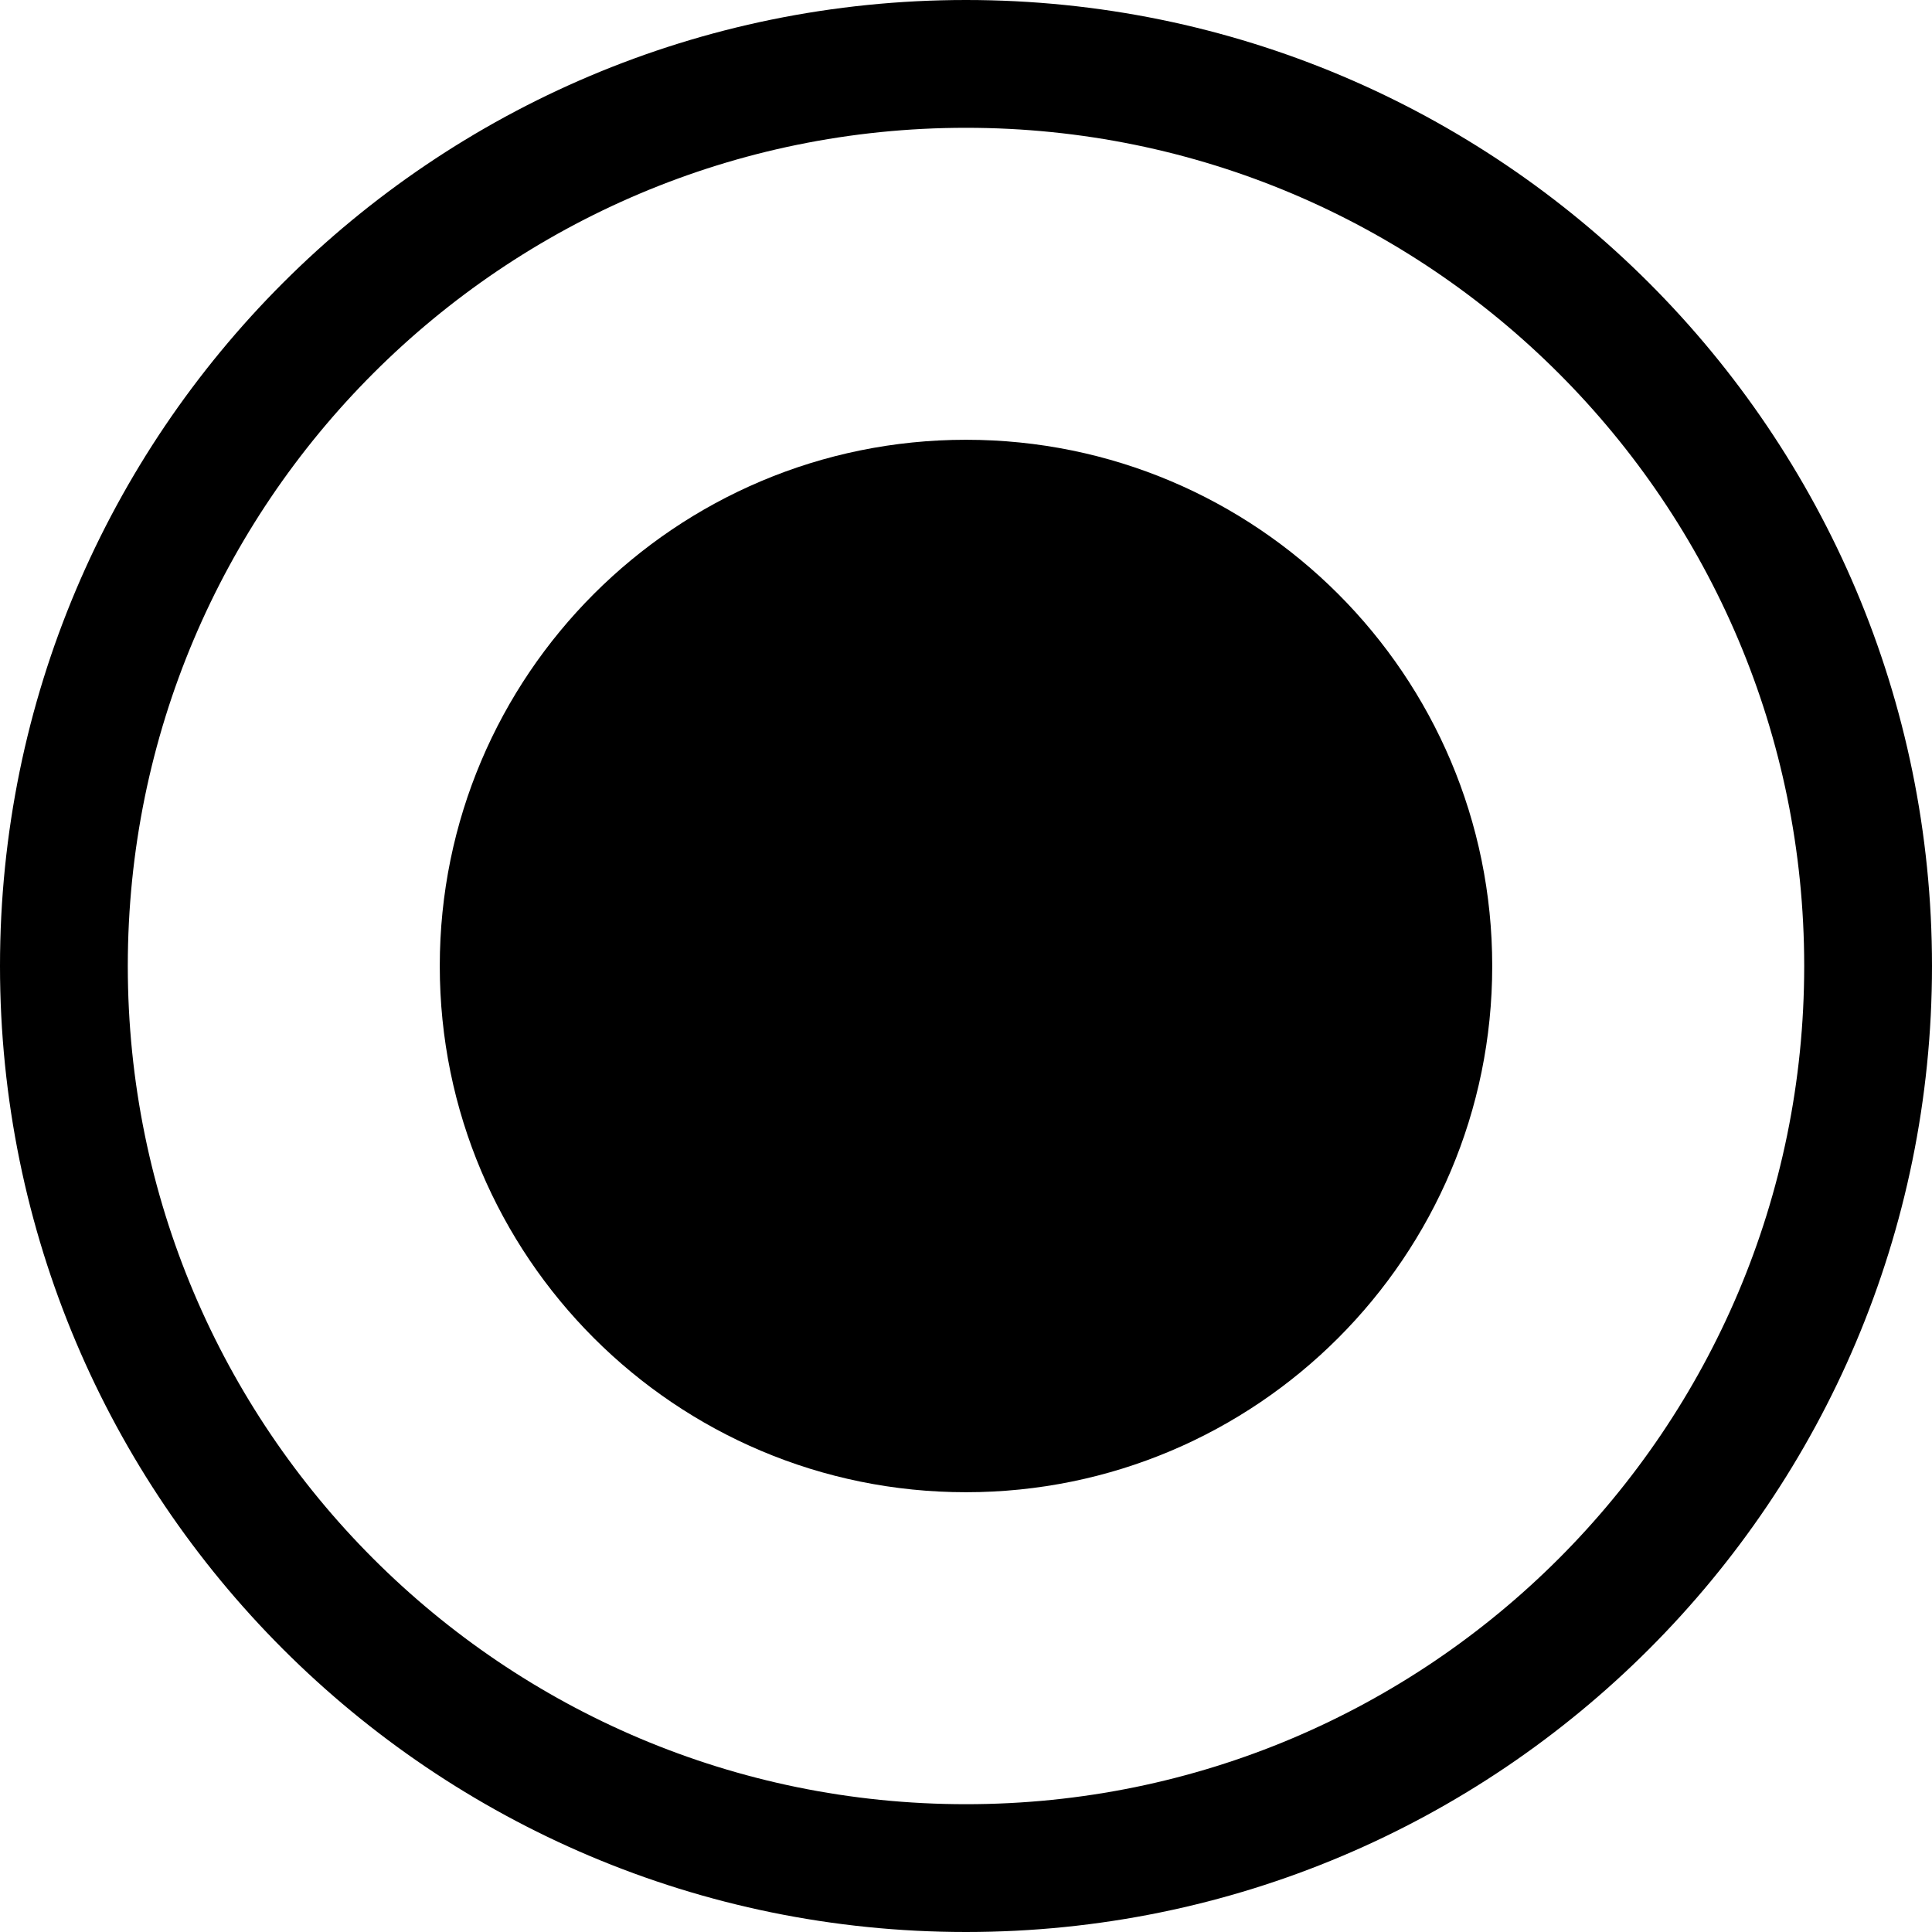
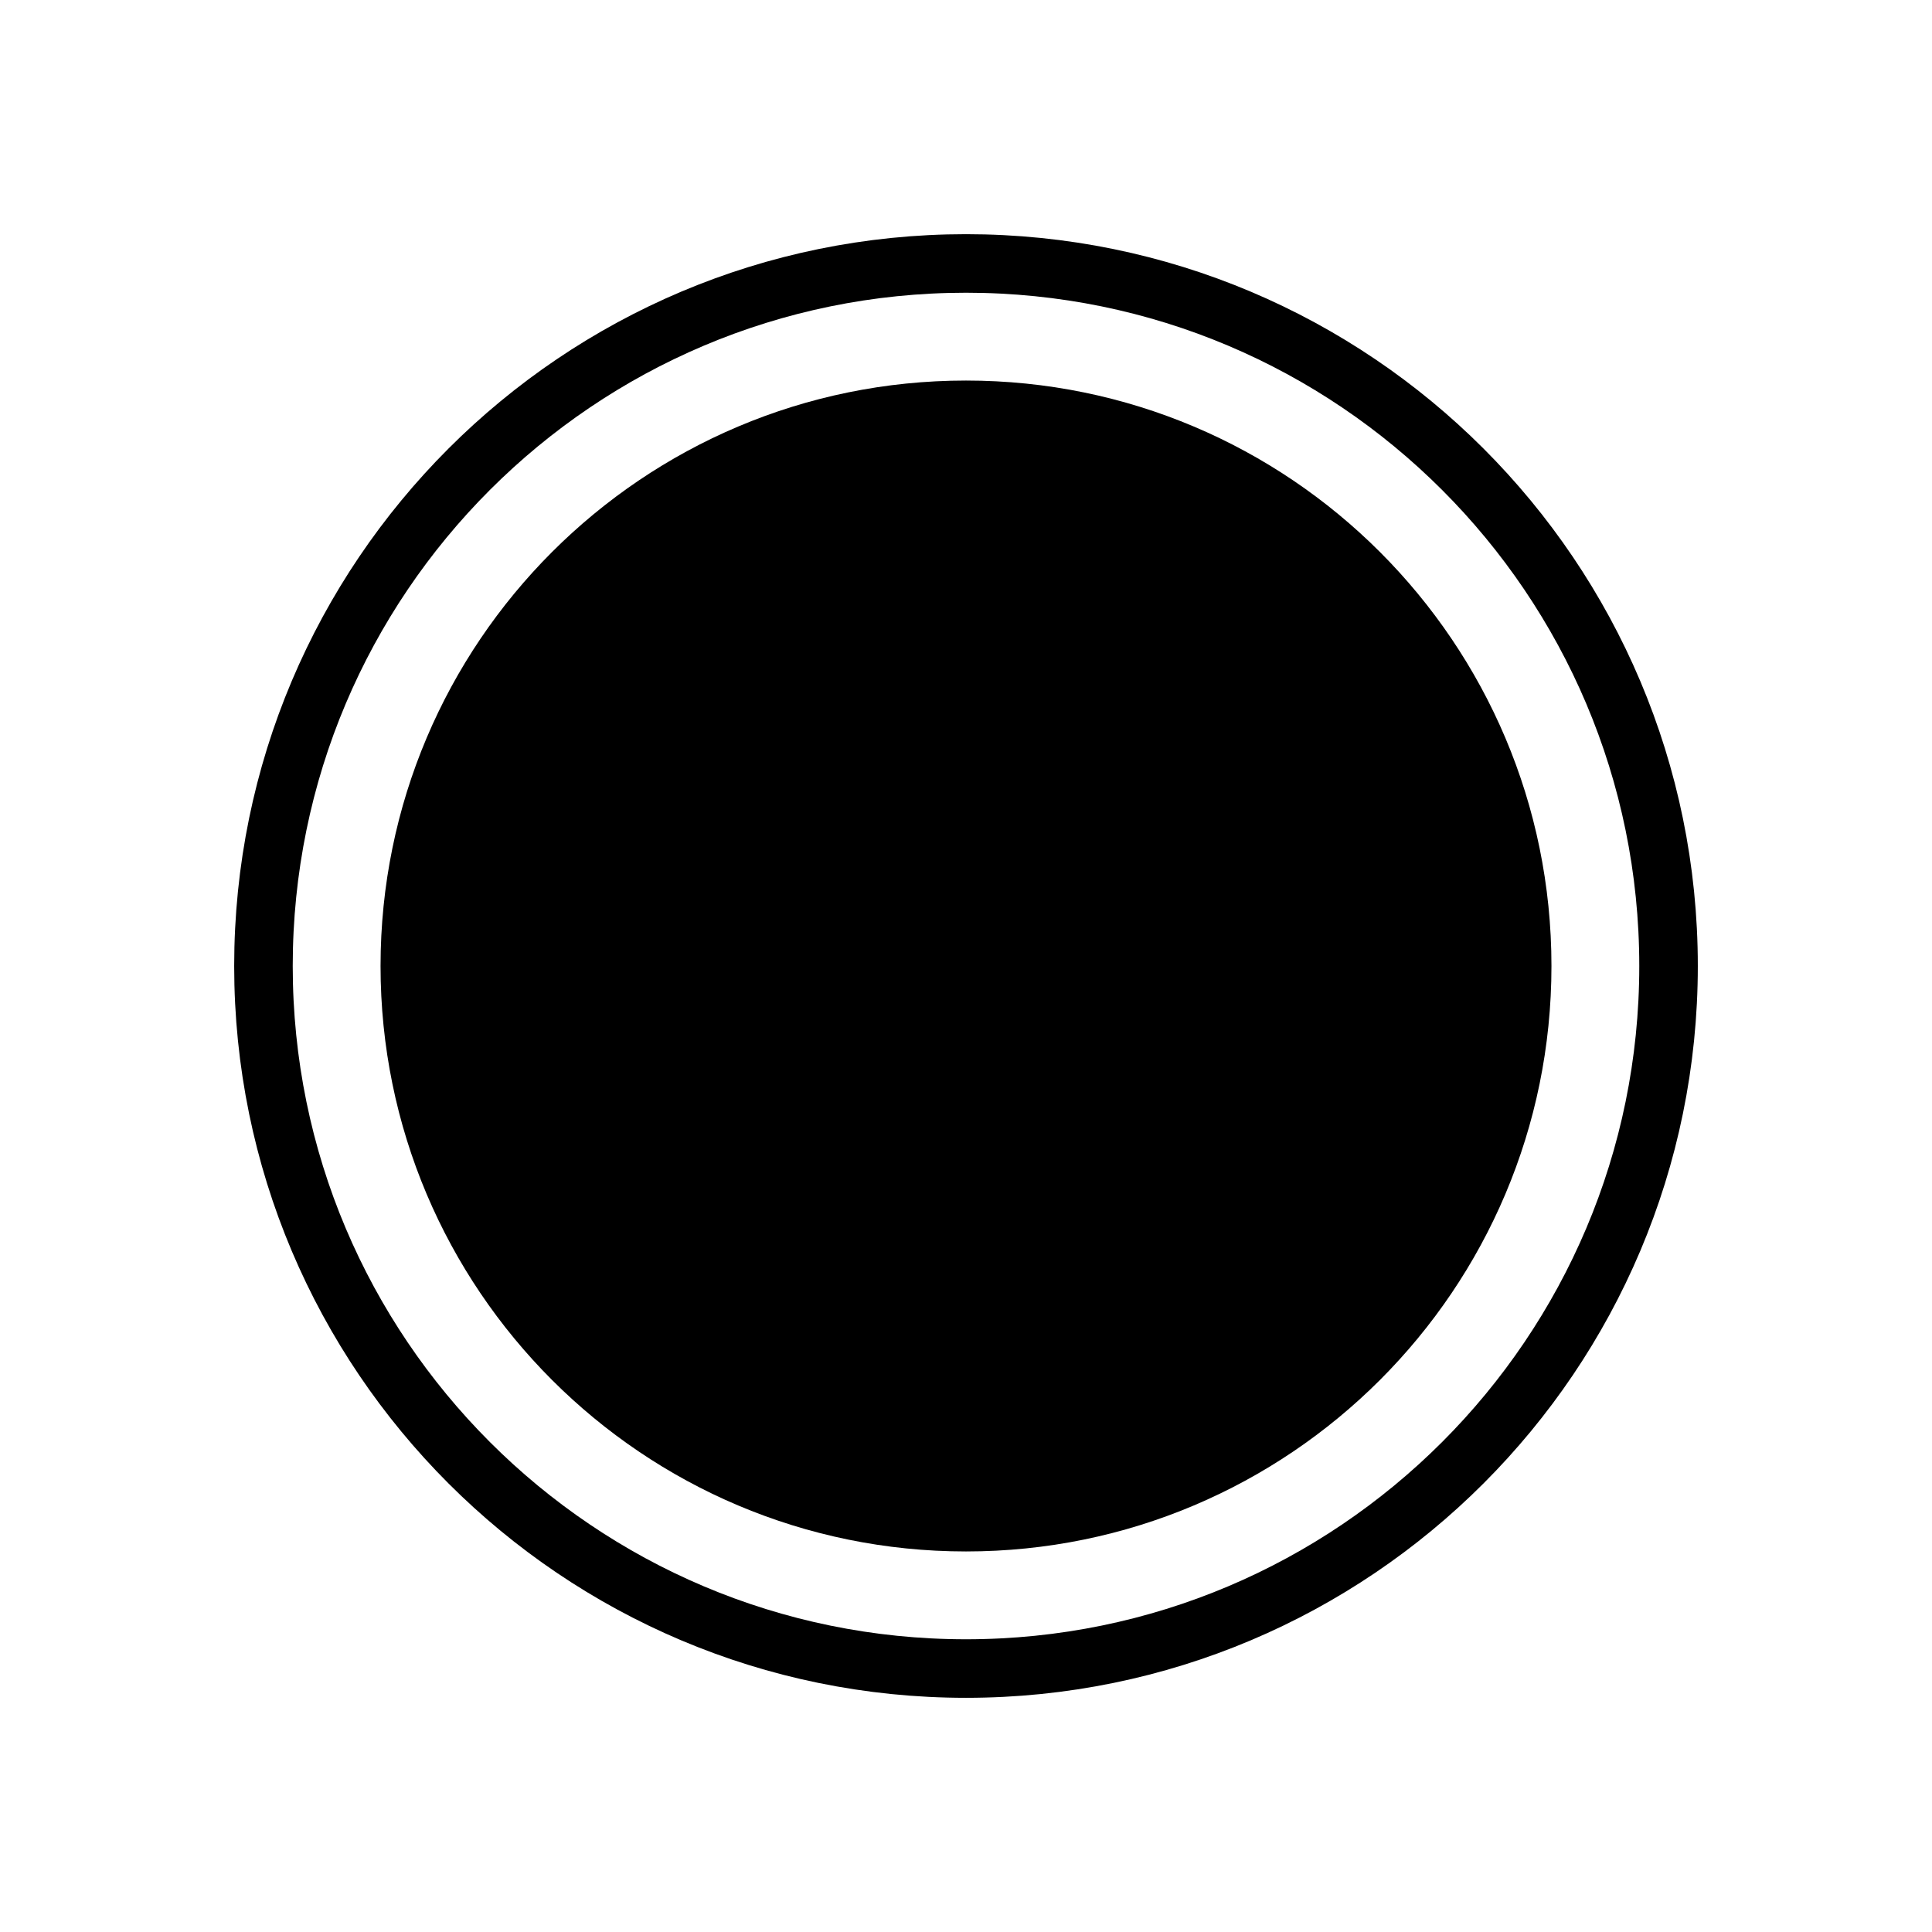
- <svg xmlns="http://www.w3.org/2000/svg" version="1.1" width="25.7" height="25.7">
-   <circle cx="12.85" cy="12.85" r="12.0" style="stroke: #000000; stroke-width: 1.7; fill:none; " />
-   <circle cx="12.85" cy="12.85" r="7.0" style="stroke:none;fill: #000000; " />
+ <svg xmlns="http://www.w3.org/2000/svg" version="1.1" width="33" height="33" id="svg6">
+   <defs id="defs10" />
+   <g id="g4491" transform="translate(4,4)">
+     <circle id="circle2" style="fill:none;stroke:#000000;stroke-width:1" r="12" cy="12.5" cx="12.5" />
+     <circle id="circle4" style="fill:#000000;stroke:none" r="10" cy="12.5" cx="12.5" />
+   </g>
</svg>
